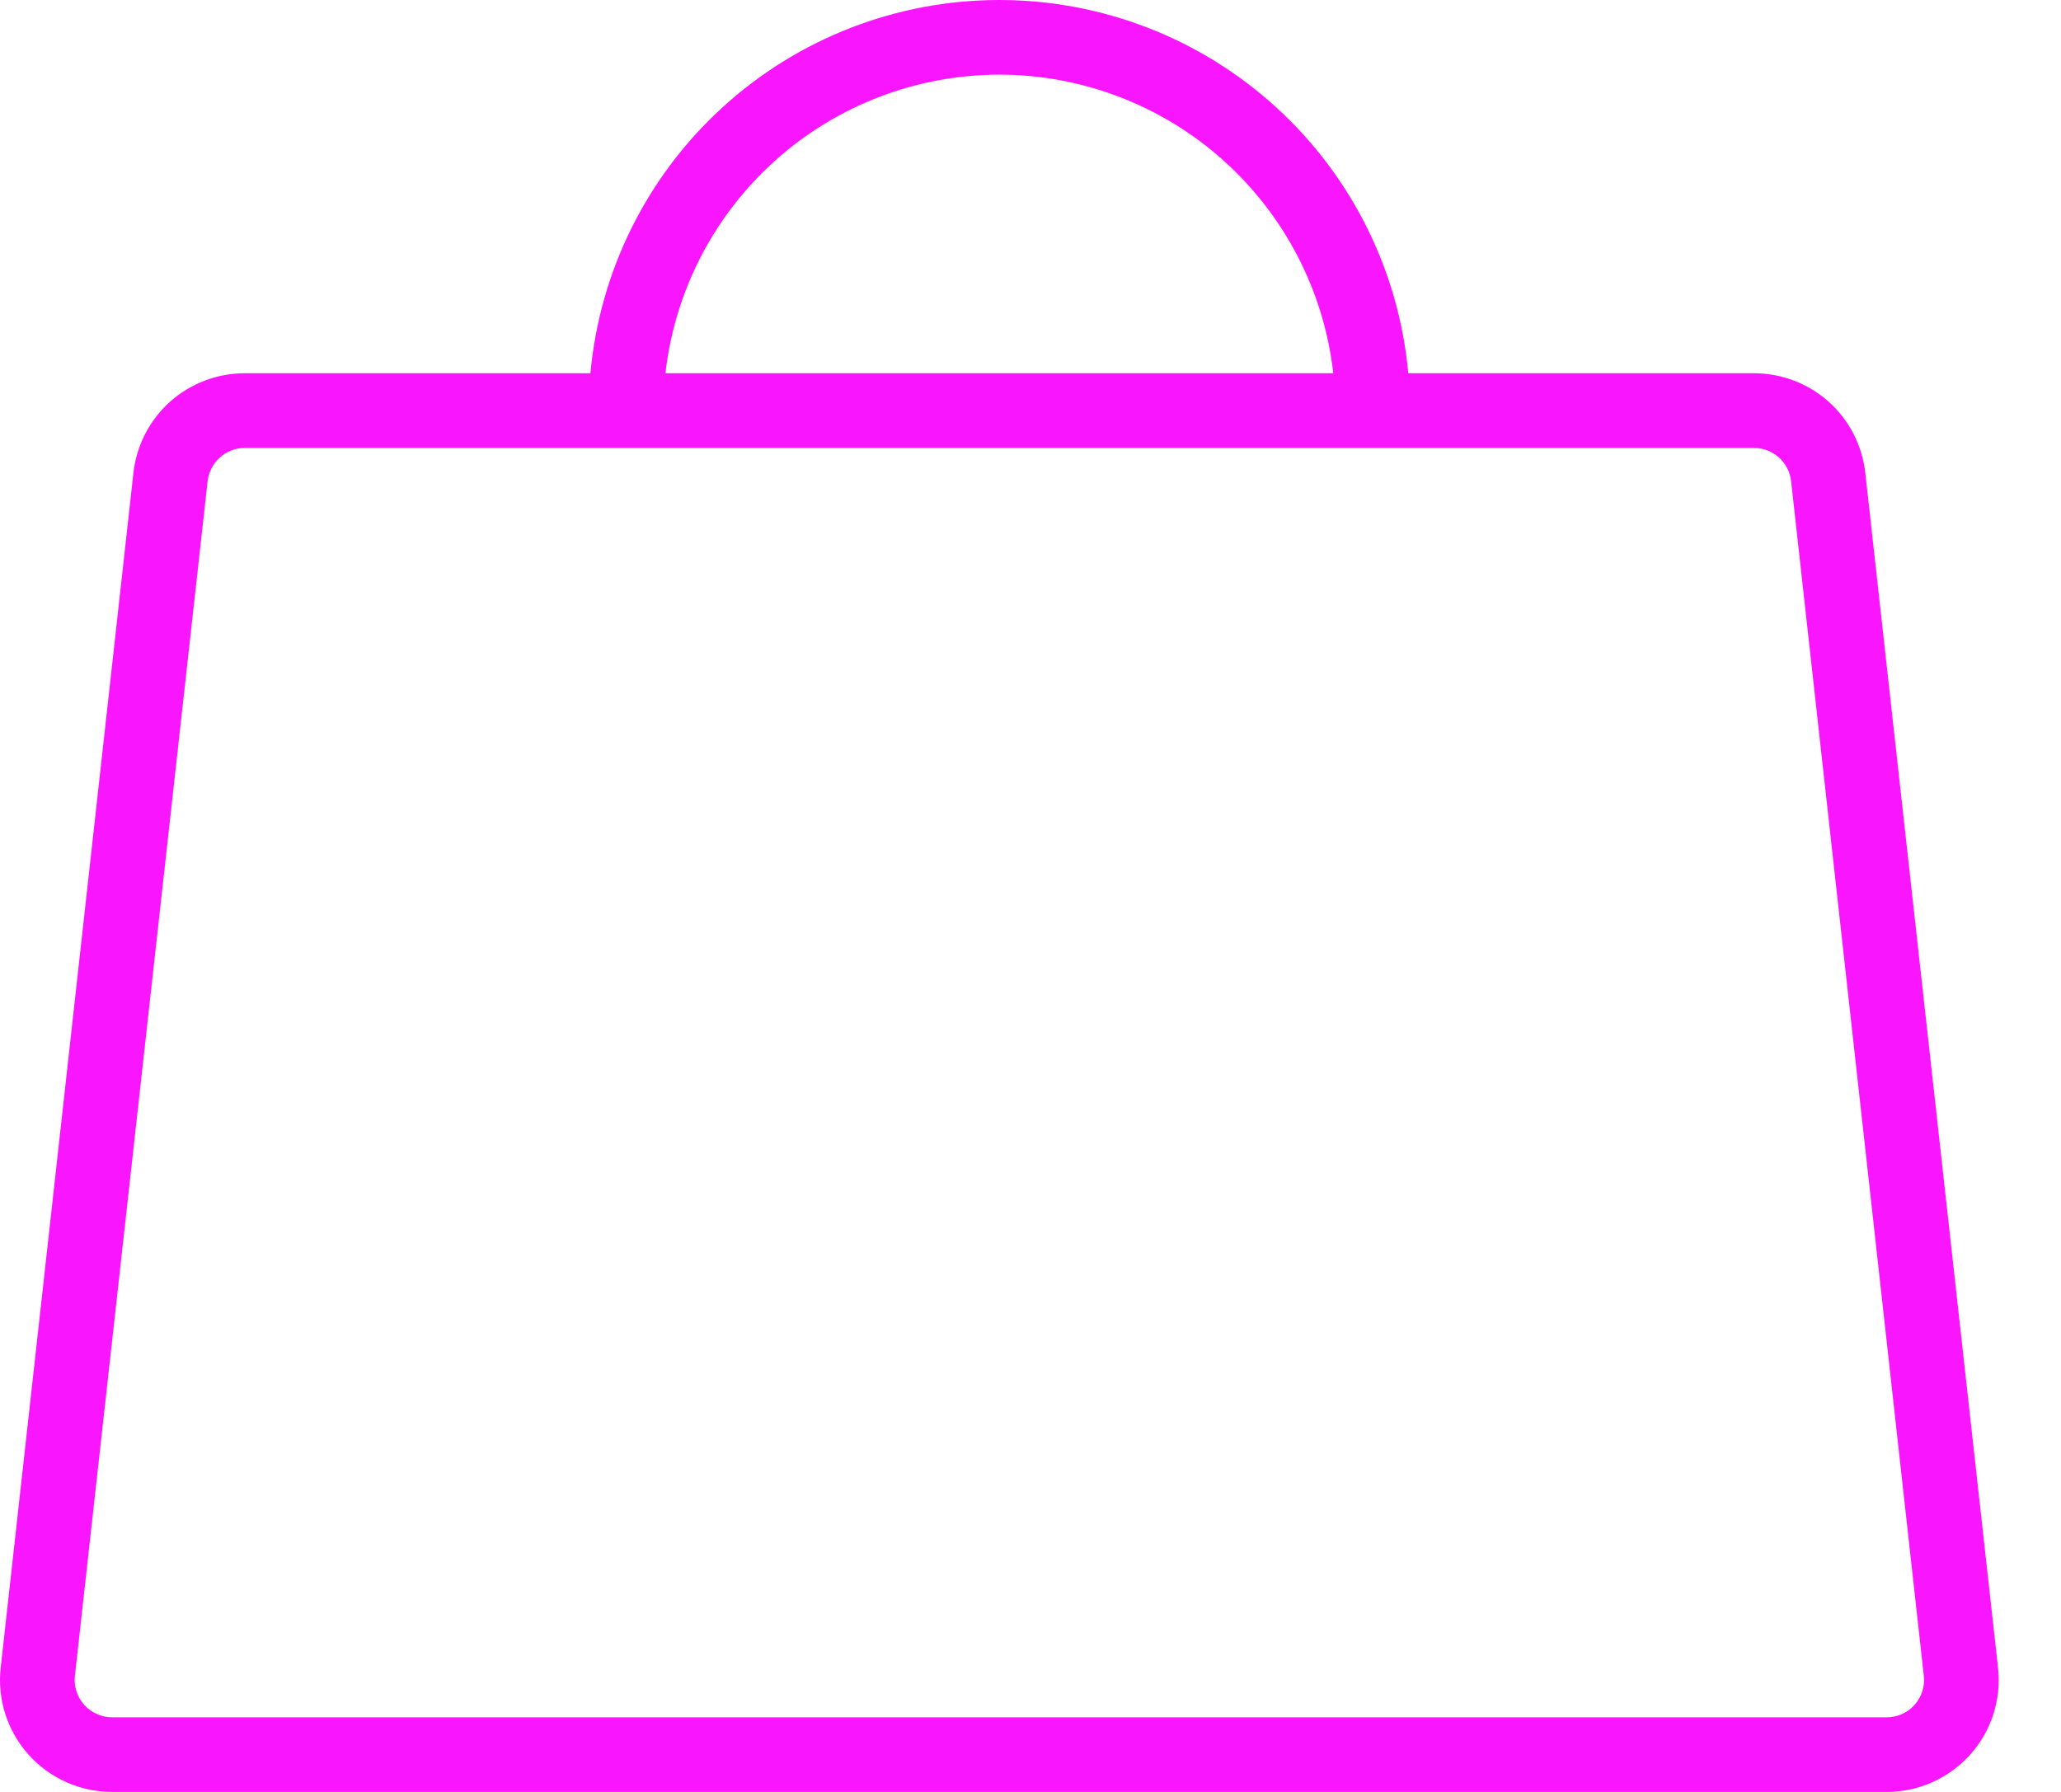
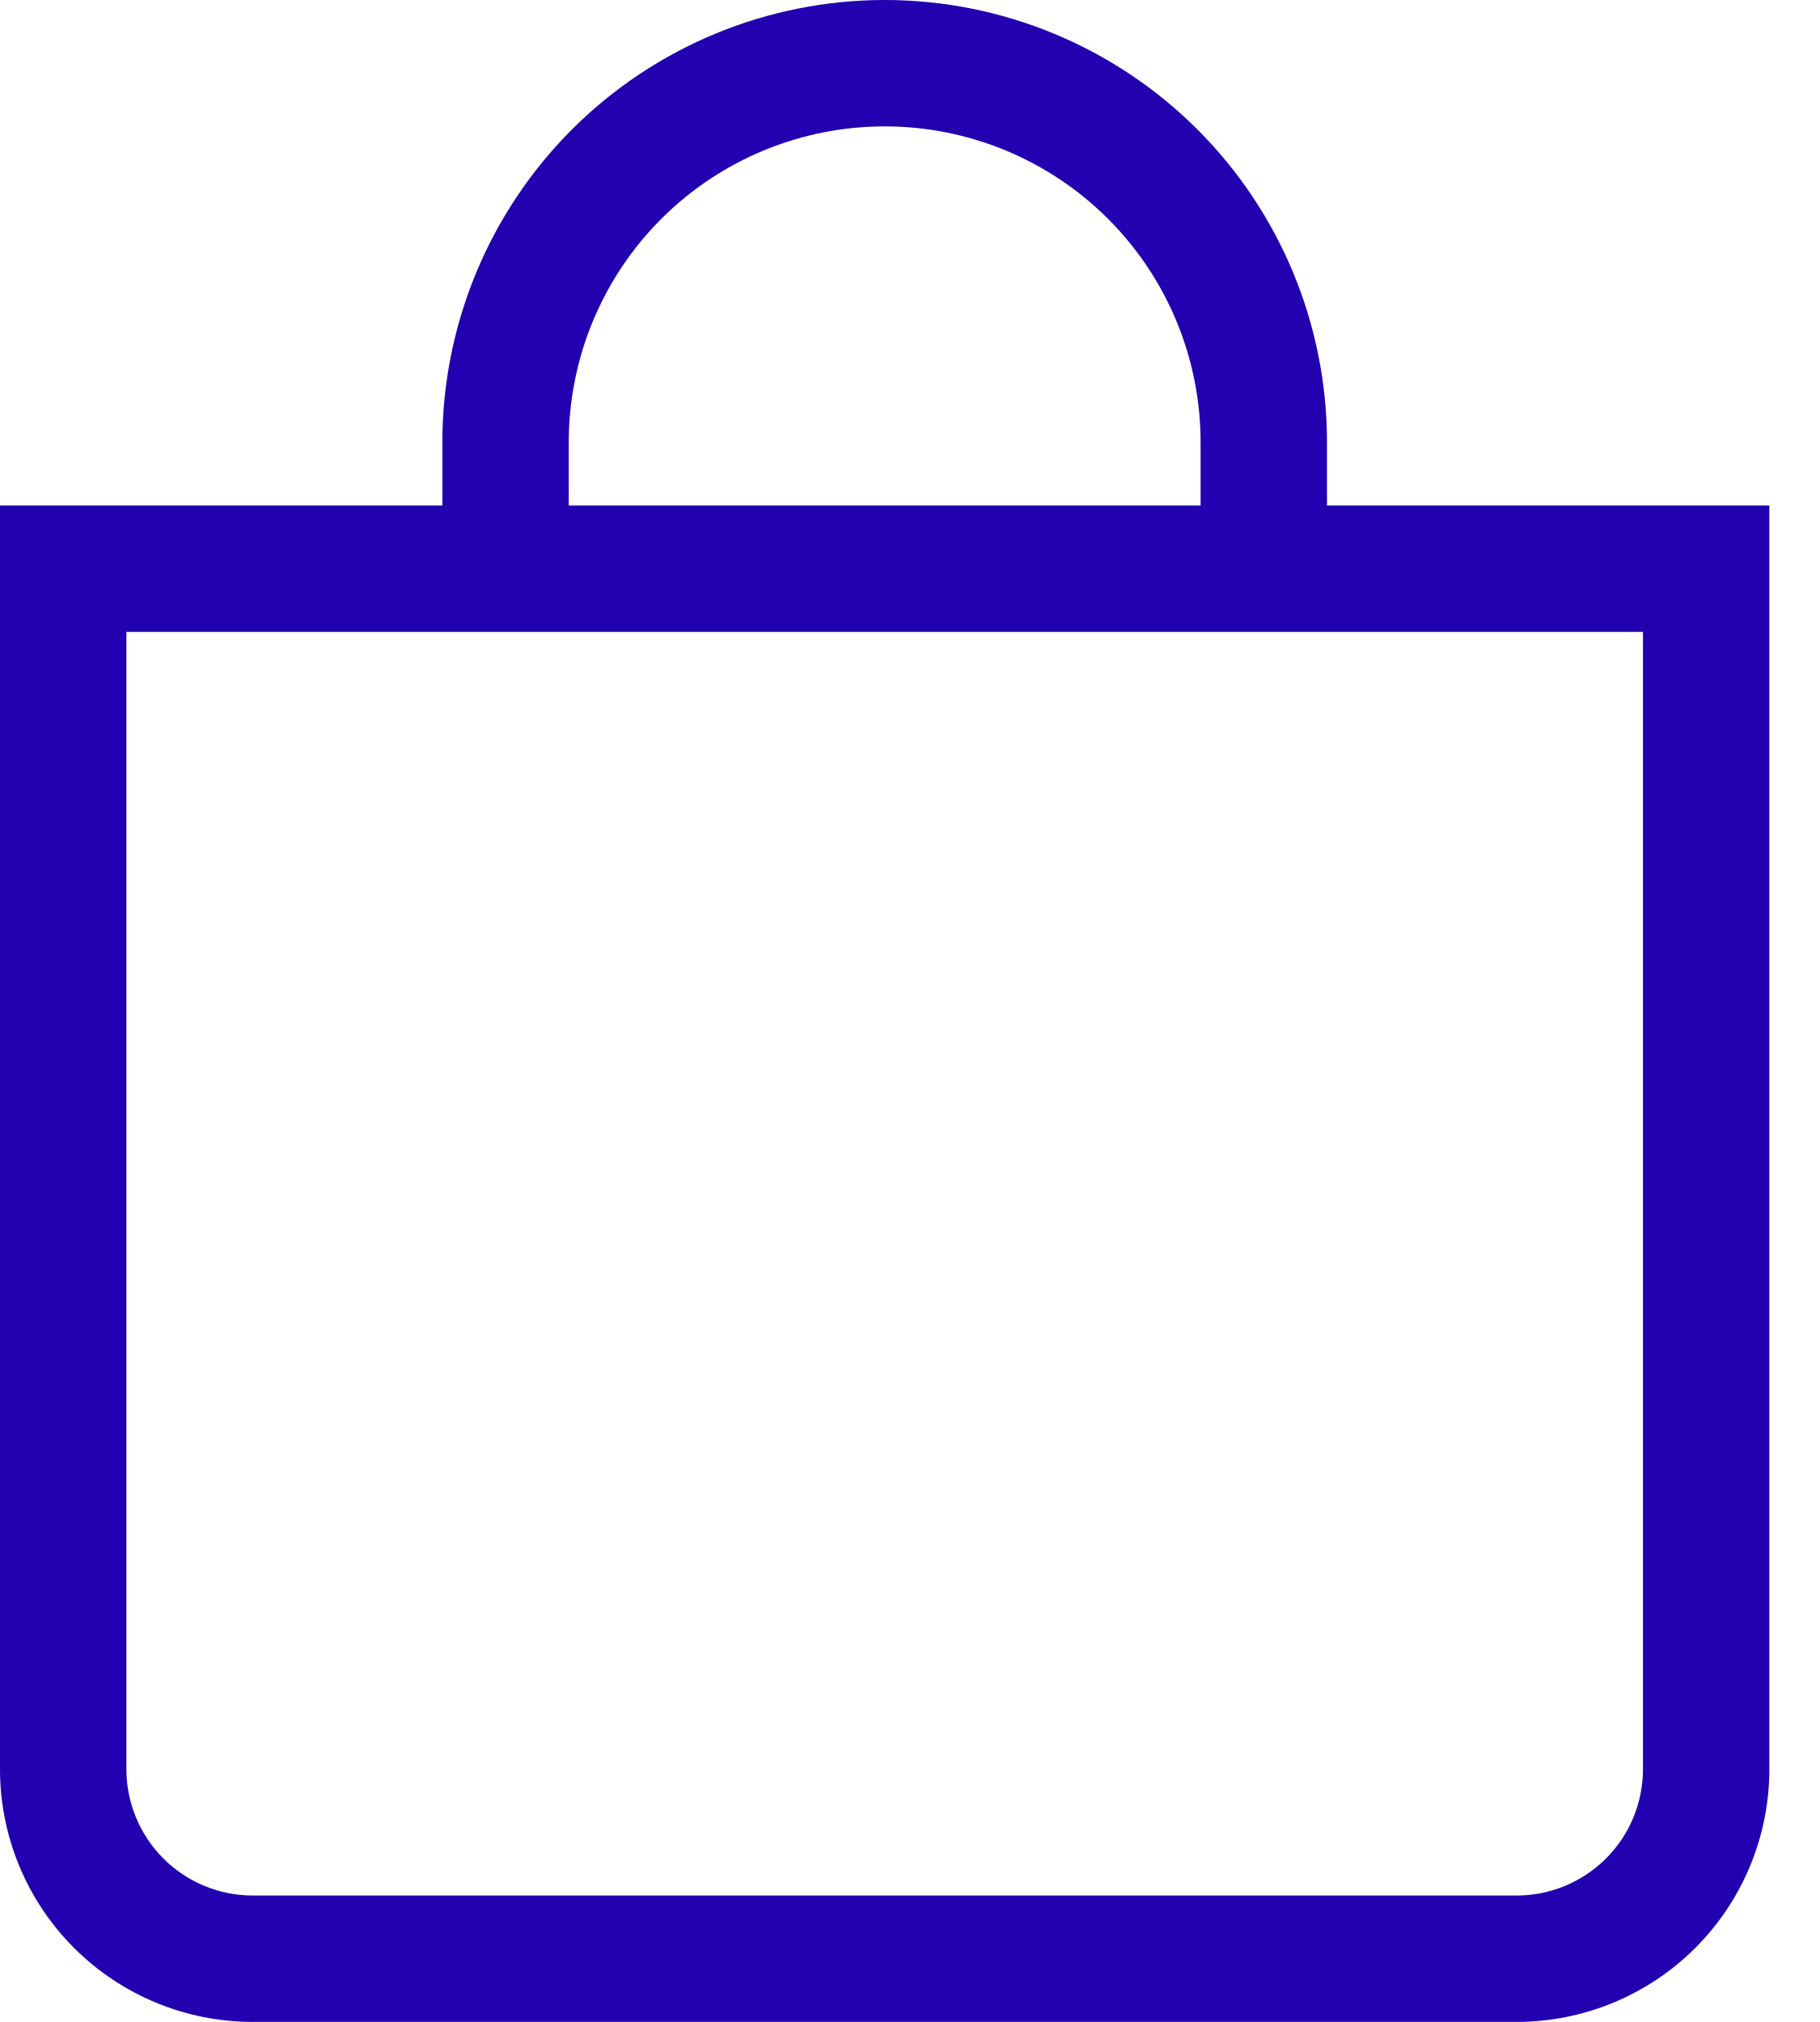
- <svg xmlns="http://www.w3.org/2000/svg" width="23" height="20" viewBox="0 0 23 20" fill="none">
-   <path d="M22.297 18.612L20.816 5.278C20.782 4.972 20.637 4.69 20.408 4.484C20.178 4.279 19.881 4.166 19.574 4.166H15.716C15.612 3.028 15.087 1.969 14.242 1.198C13.398 0.427 12.296 0 11.152 0C10.009 0 8.907 0.427 8.063 1.198C7.218 1.969 6.693 3.028 6.589 4.166H2.731C2.424 4.166 2.127 4.279 1.897 4.484C1.668 4.69 1.523 4.972 1.489 5.278L0.008 18.612C-0.012 18.787 0.006 18.963 0.059 19.131C0.113 19.298 0.201 19.453 0.319 19.584C0.436 19.715 0.579 19.819 0.74 19.891C0.9 19.963 1.074 20 1.25 20H21.055C21.231 20 21.405 19.963 21.565 19.891C21.726 19.819 21.869 19.715 21.986 19.584C22.104 19.453 22.192 19.298 22.246 19.131C22.299 18.963 22.317 18.787 22.297 18.612V18.612ZM11.152 0.833C12.075 0.834 12.964 1.174 13.651 1.789C14.338 2.404 14.775 3.25 14.879 4.166H7.426C7.53 3.25 7.967 2.404 8.654 1.789C9.341 1.174 10.23 0.834 11.152 0.833V0.833ZM21.366 19.028C21.327 19.072 21.279 19.107 21.225 19.131C21.172 19.155 21.114 19.167 21.055 19.167H1.25C1.191 19.167 1.133 19.154 1.08 19.13C1.026 19.106 0.979 19.072 0.94 19.028C0.9 18.984 0.871 18.933 0.853 18.877C0.835 18.821 0.829 18.762 0.836 18.704L2.317 5.37C2.329 5.268 2.377 5.174 2.454 5.106C2.53 5.037 2.629 4.999 2.731 5H19.574C19.676 4.999 19.775 5.037 19.852 5.106C19.928 5.174 19.977 5.268 19.988 5.37L21.469 18.704C21.476 18.762 21.47 18.821 21.452 18.877C21.434 18.933 21.405 18.984 21.366 19.028Z" fill="#FA15FF" />
+ <svg xmlns="http://www.w3.org/2000/svg" width="18" height="20" viewBox="0 0 18 20" fill="none">
+   <path d="M8.75 1.25C9.578 1.25 10.373 1.579 10.959 2.165C11.545 2.751 11.874 3.546 11.874 4.375V5H5.625V4.375C5.625 3.546 5.954 2.751 6.54 2.165C7.126 1.579 7.921 1.25 8.75 1.25V1.25ZM13.124 5V4.375C13.124 3.215 12.664 2.102 11.843 1.281C11.023 0.461 9.91 0 8.75 0C7.589 0 6.477 0.461 5.656 1.281C4.836 2.102 4.375 3.215 4.375 4.375V5H0V17.499C0 18.162 0.263 18.798 0.732 19.267C1.201 19.736 1.837 19.999 2.5 19.999H14.999C15.662 19.999 16.298 19.736 16.767 19.267C17.236 18.798 17.499 18.162 17.499 17.499V5H13.124ZM1.25 6.25H16.249V17.499C16.249 17.831 16.118 18.149 15.883 18.383C15.649 18.617 15.331 18.749 14.999 18.749H2.5C2.168 18.749 1.85 18.617 1.616 18.383C1.382 18.149 1.25 17.831 1.25 17.499V6.25Z" fill="#2300B0" />
</svg>
